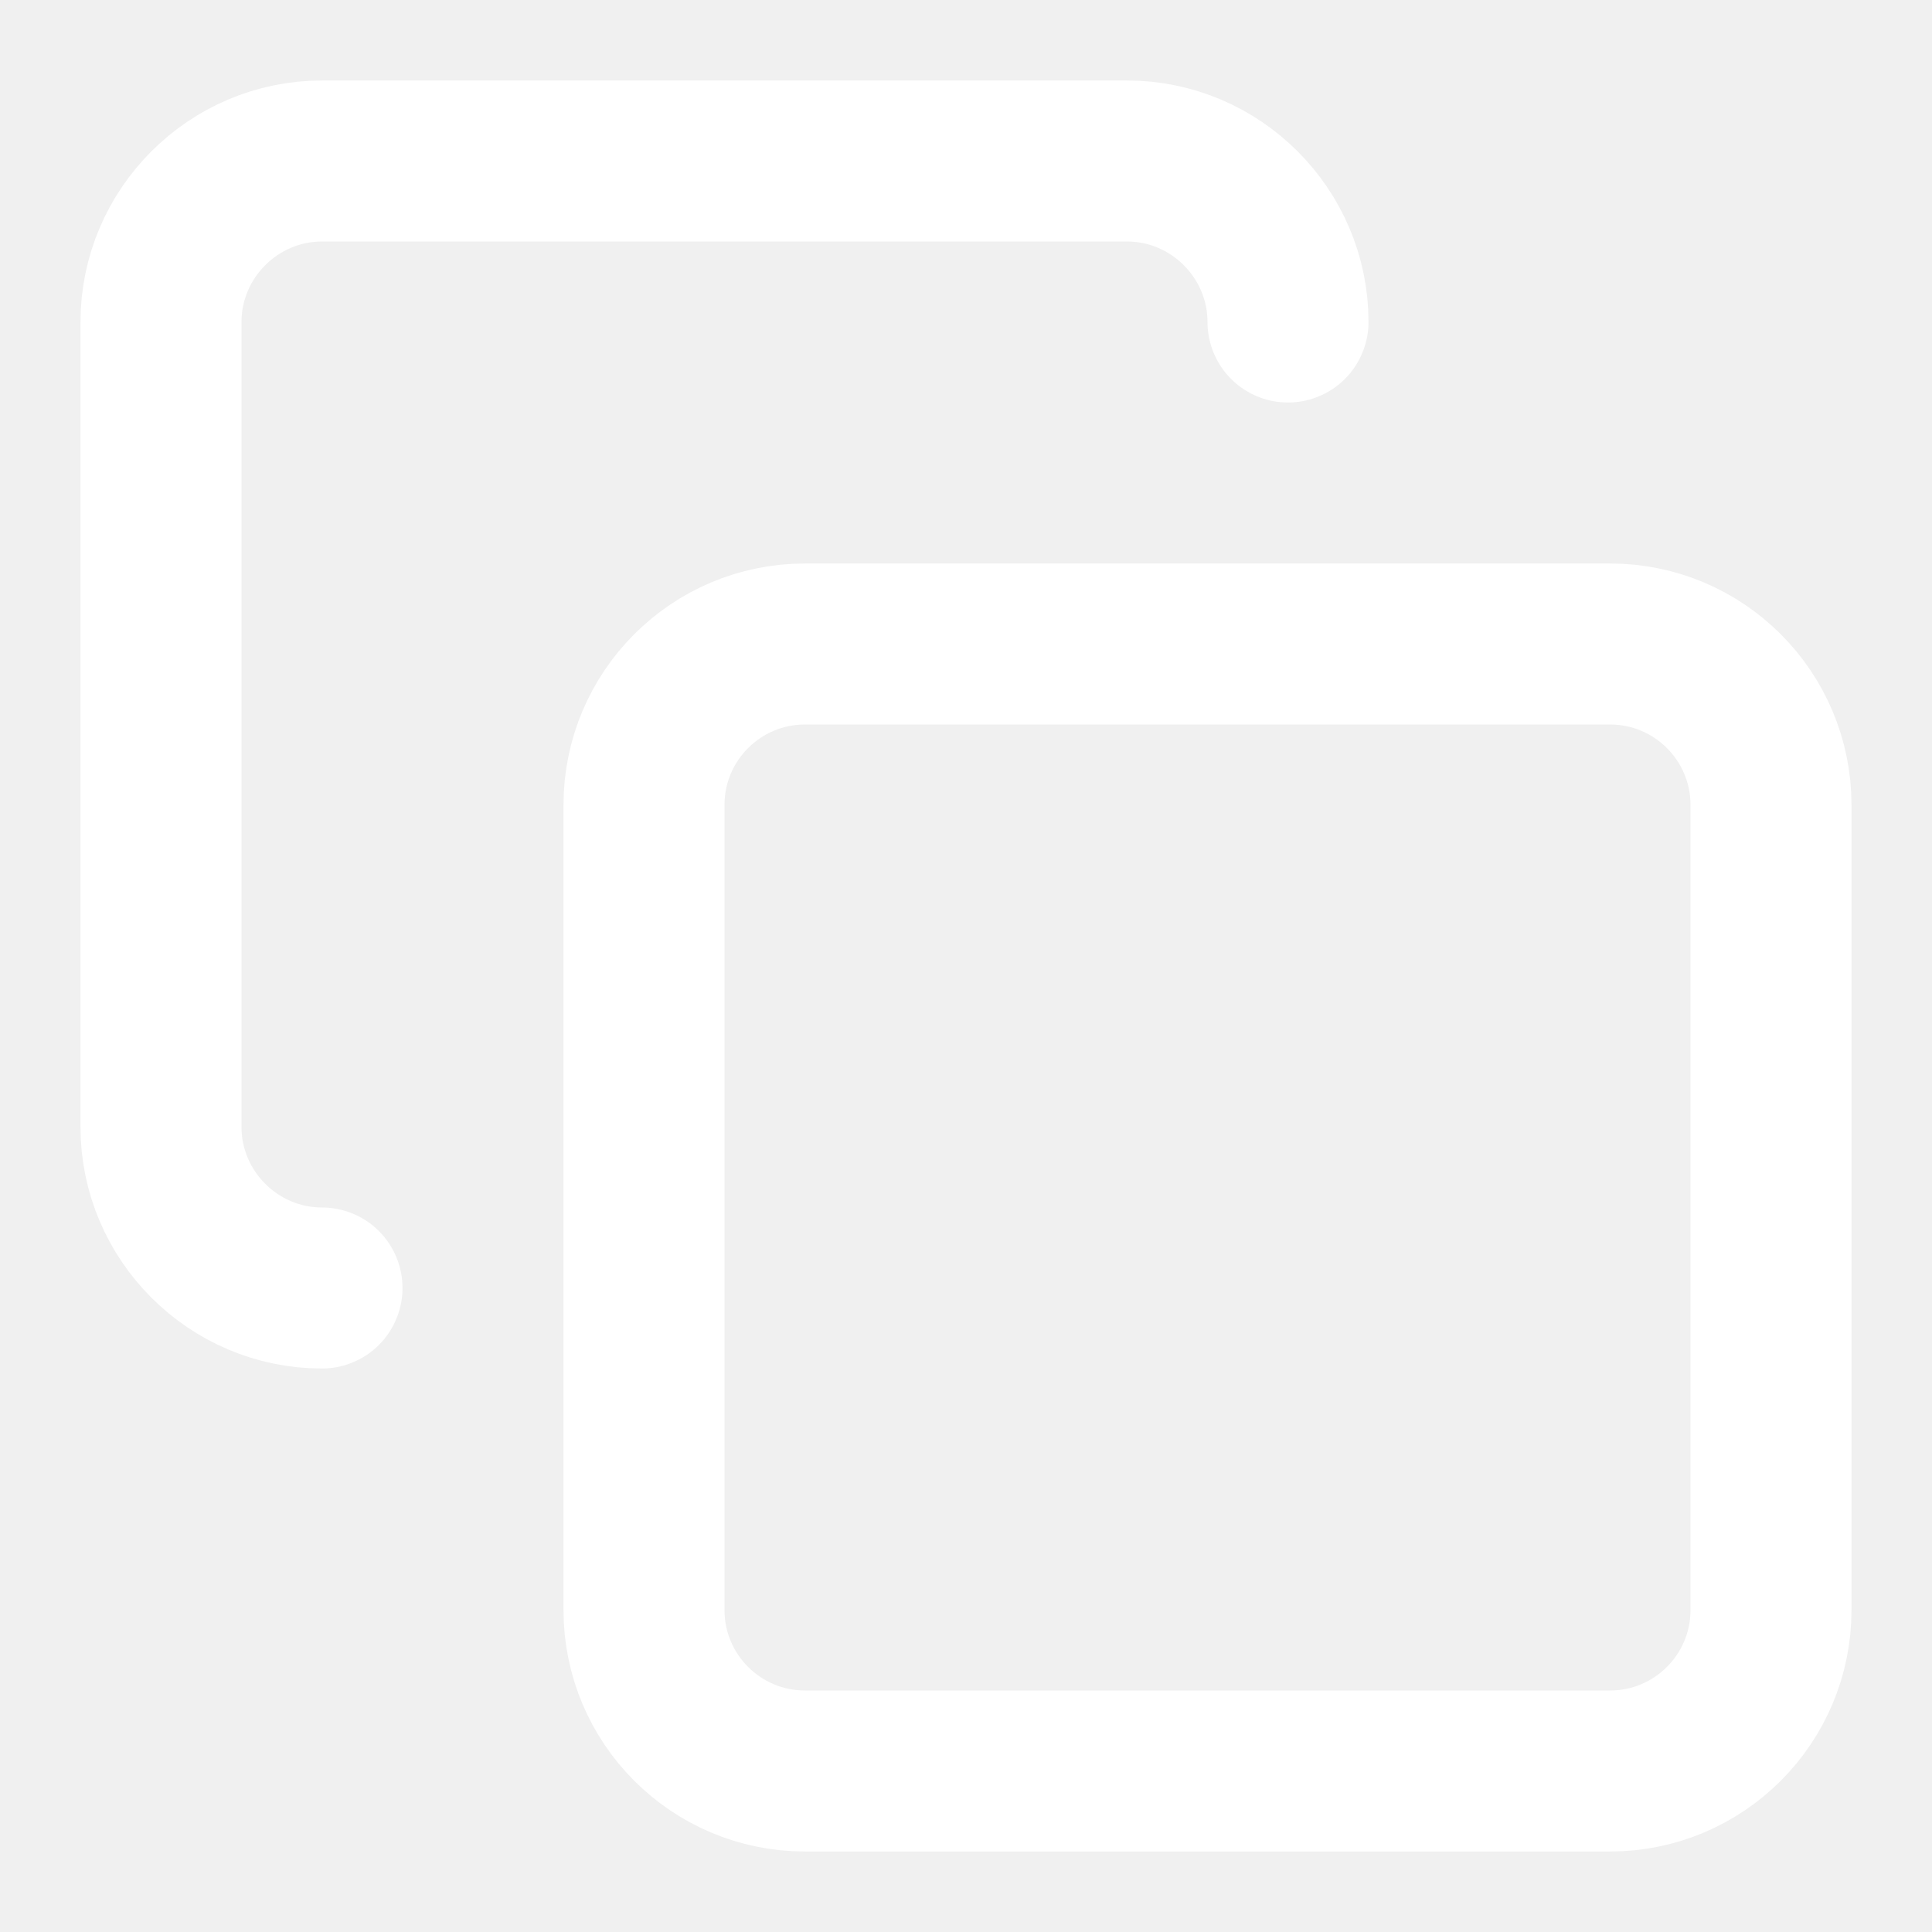
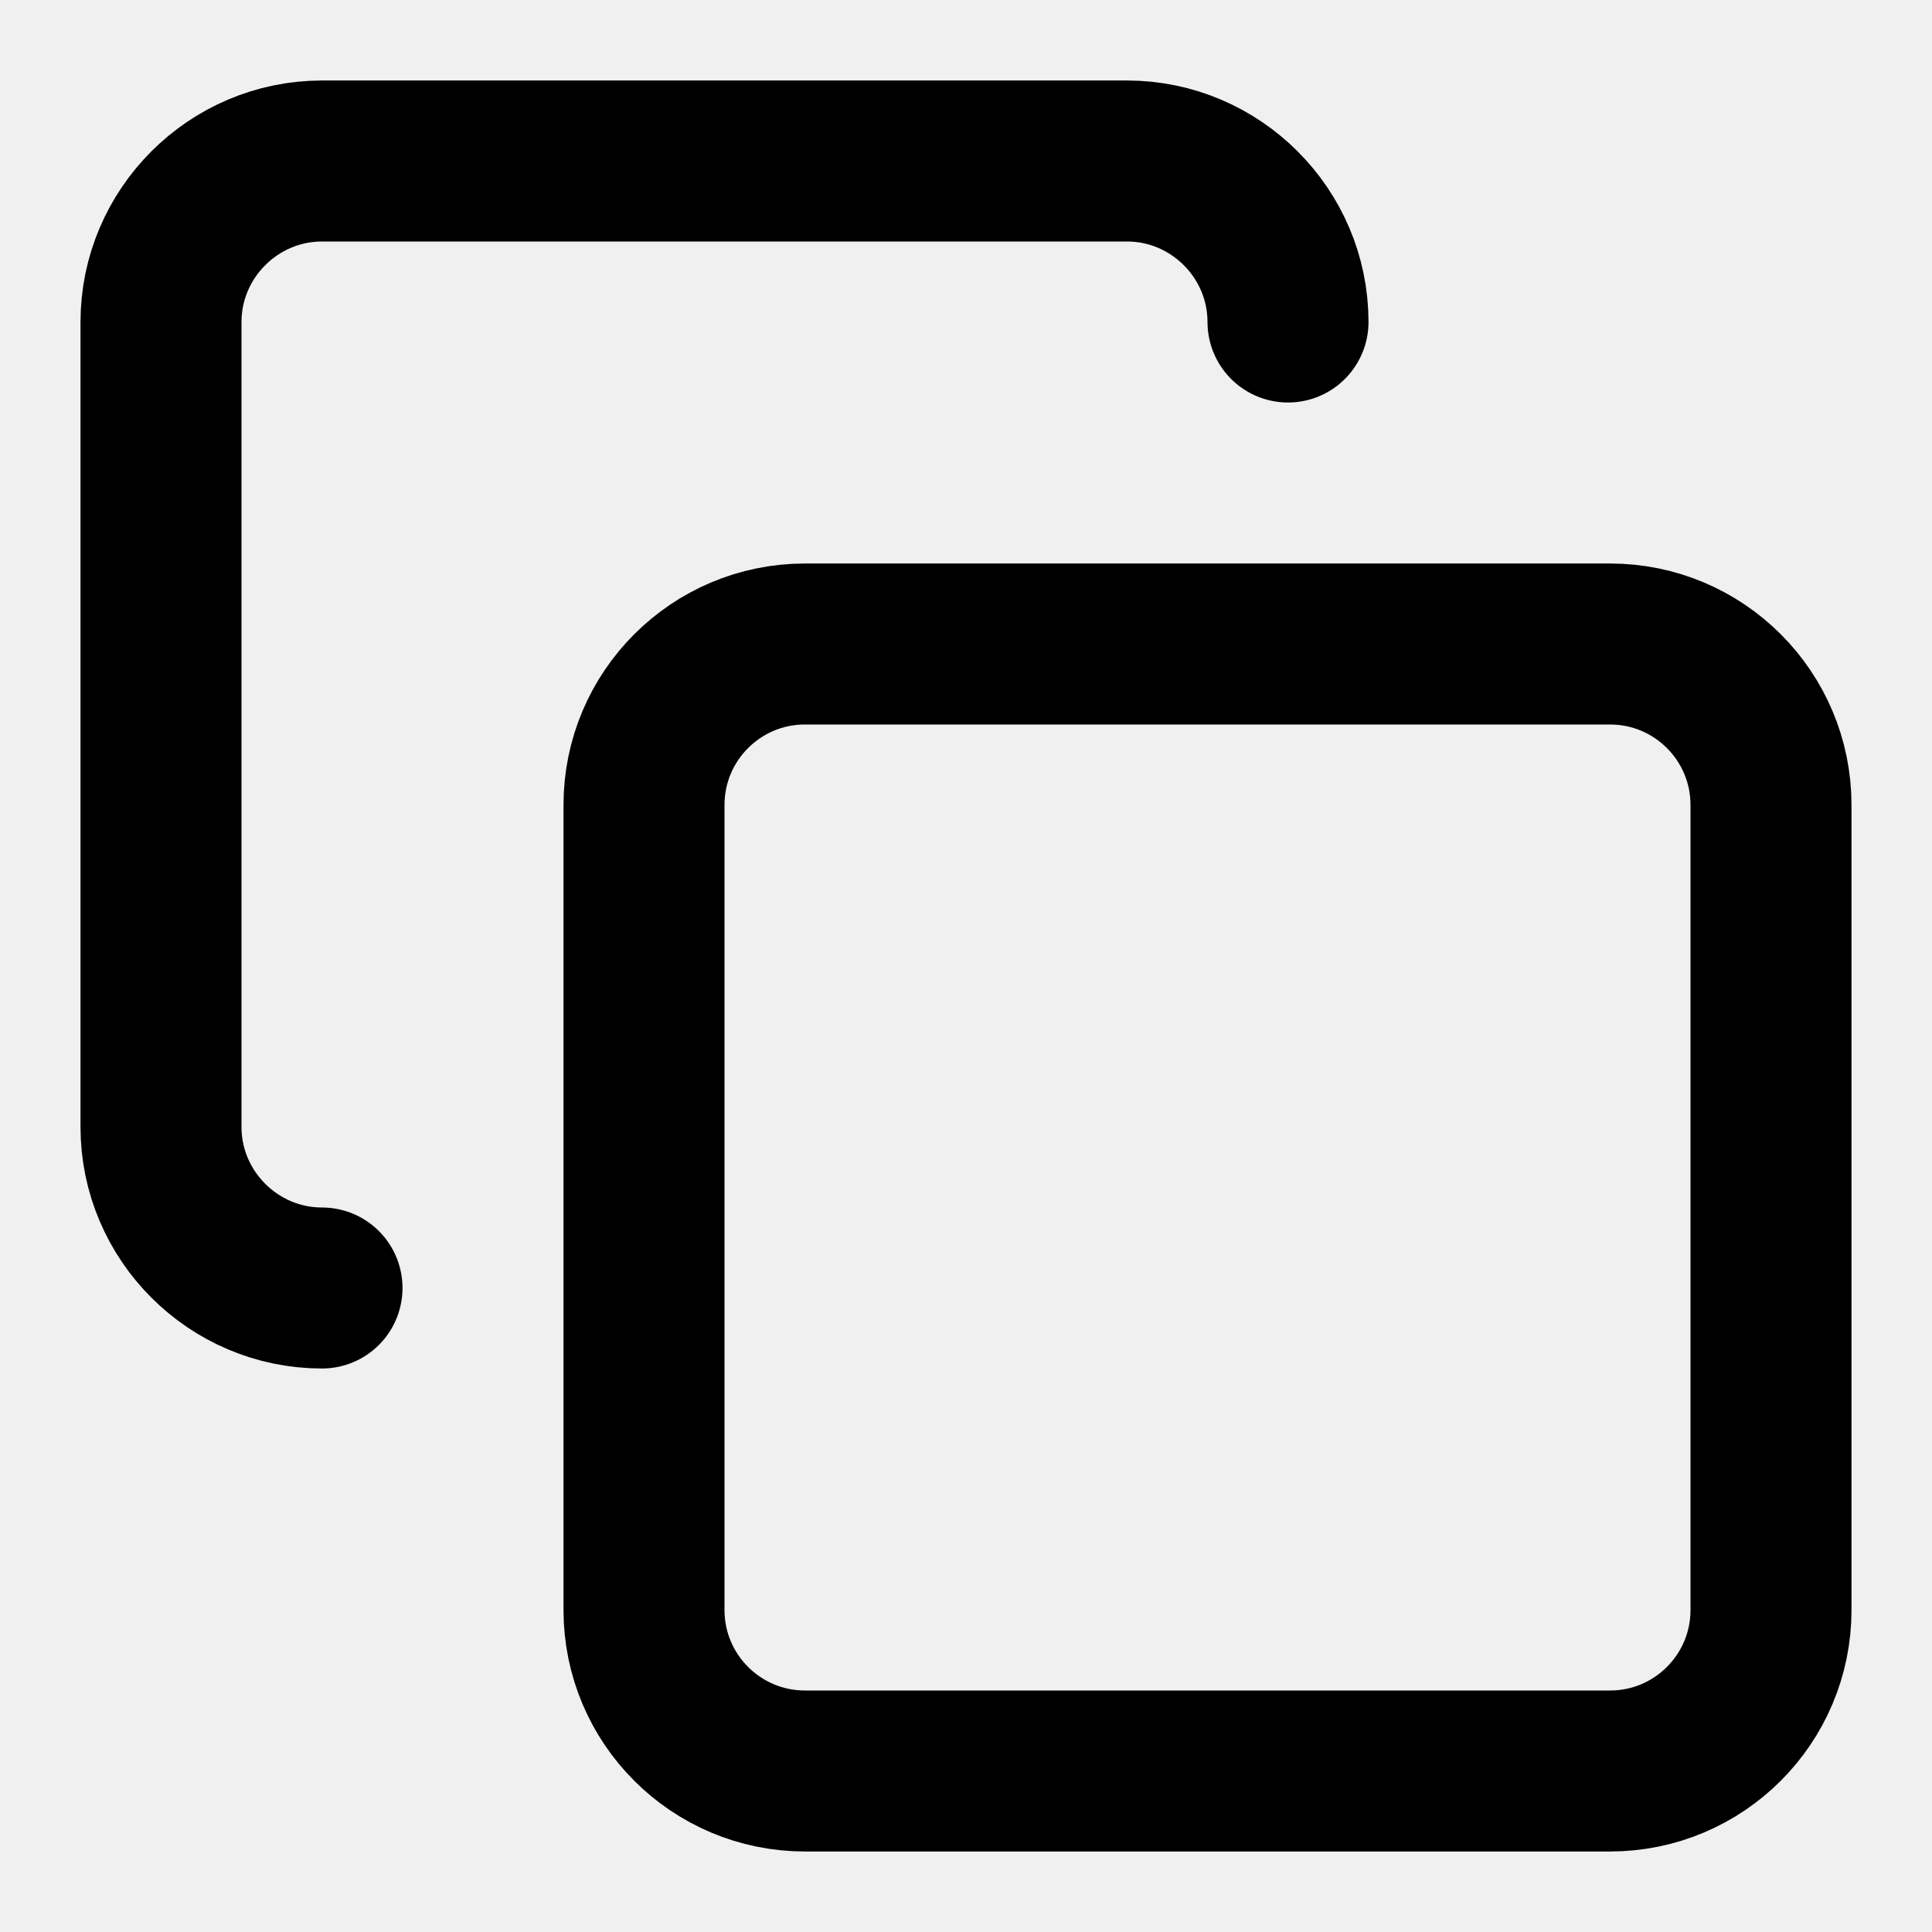
- <svg xmlns="http://www.w3.org/2000/svg" width="24" height="24" viewBox="0 0 24 24" fill="none" stroke="#ffffff" stroke-width="2" stroke-linecap="round" stroke-linejoin="round">
+ <svg xmlns="http://www.w3.org/2000/svg" width="24" height="24" viewBox="0 0 24 24" fill="none" stroke="currentColor" stroke-width="2" stroke-linecap="round" stroke-linejoin="round">
  <rect width="14" height="14" x="8" y="8" rx="2" ry="2" />
  <path d="M4 16c-1.1 0-2-.9-2-2V4c0-1.1.9-2 2-2h10c1.1 0 2 .9 2 2" />
</svg>
